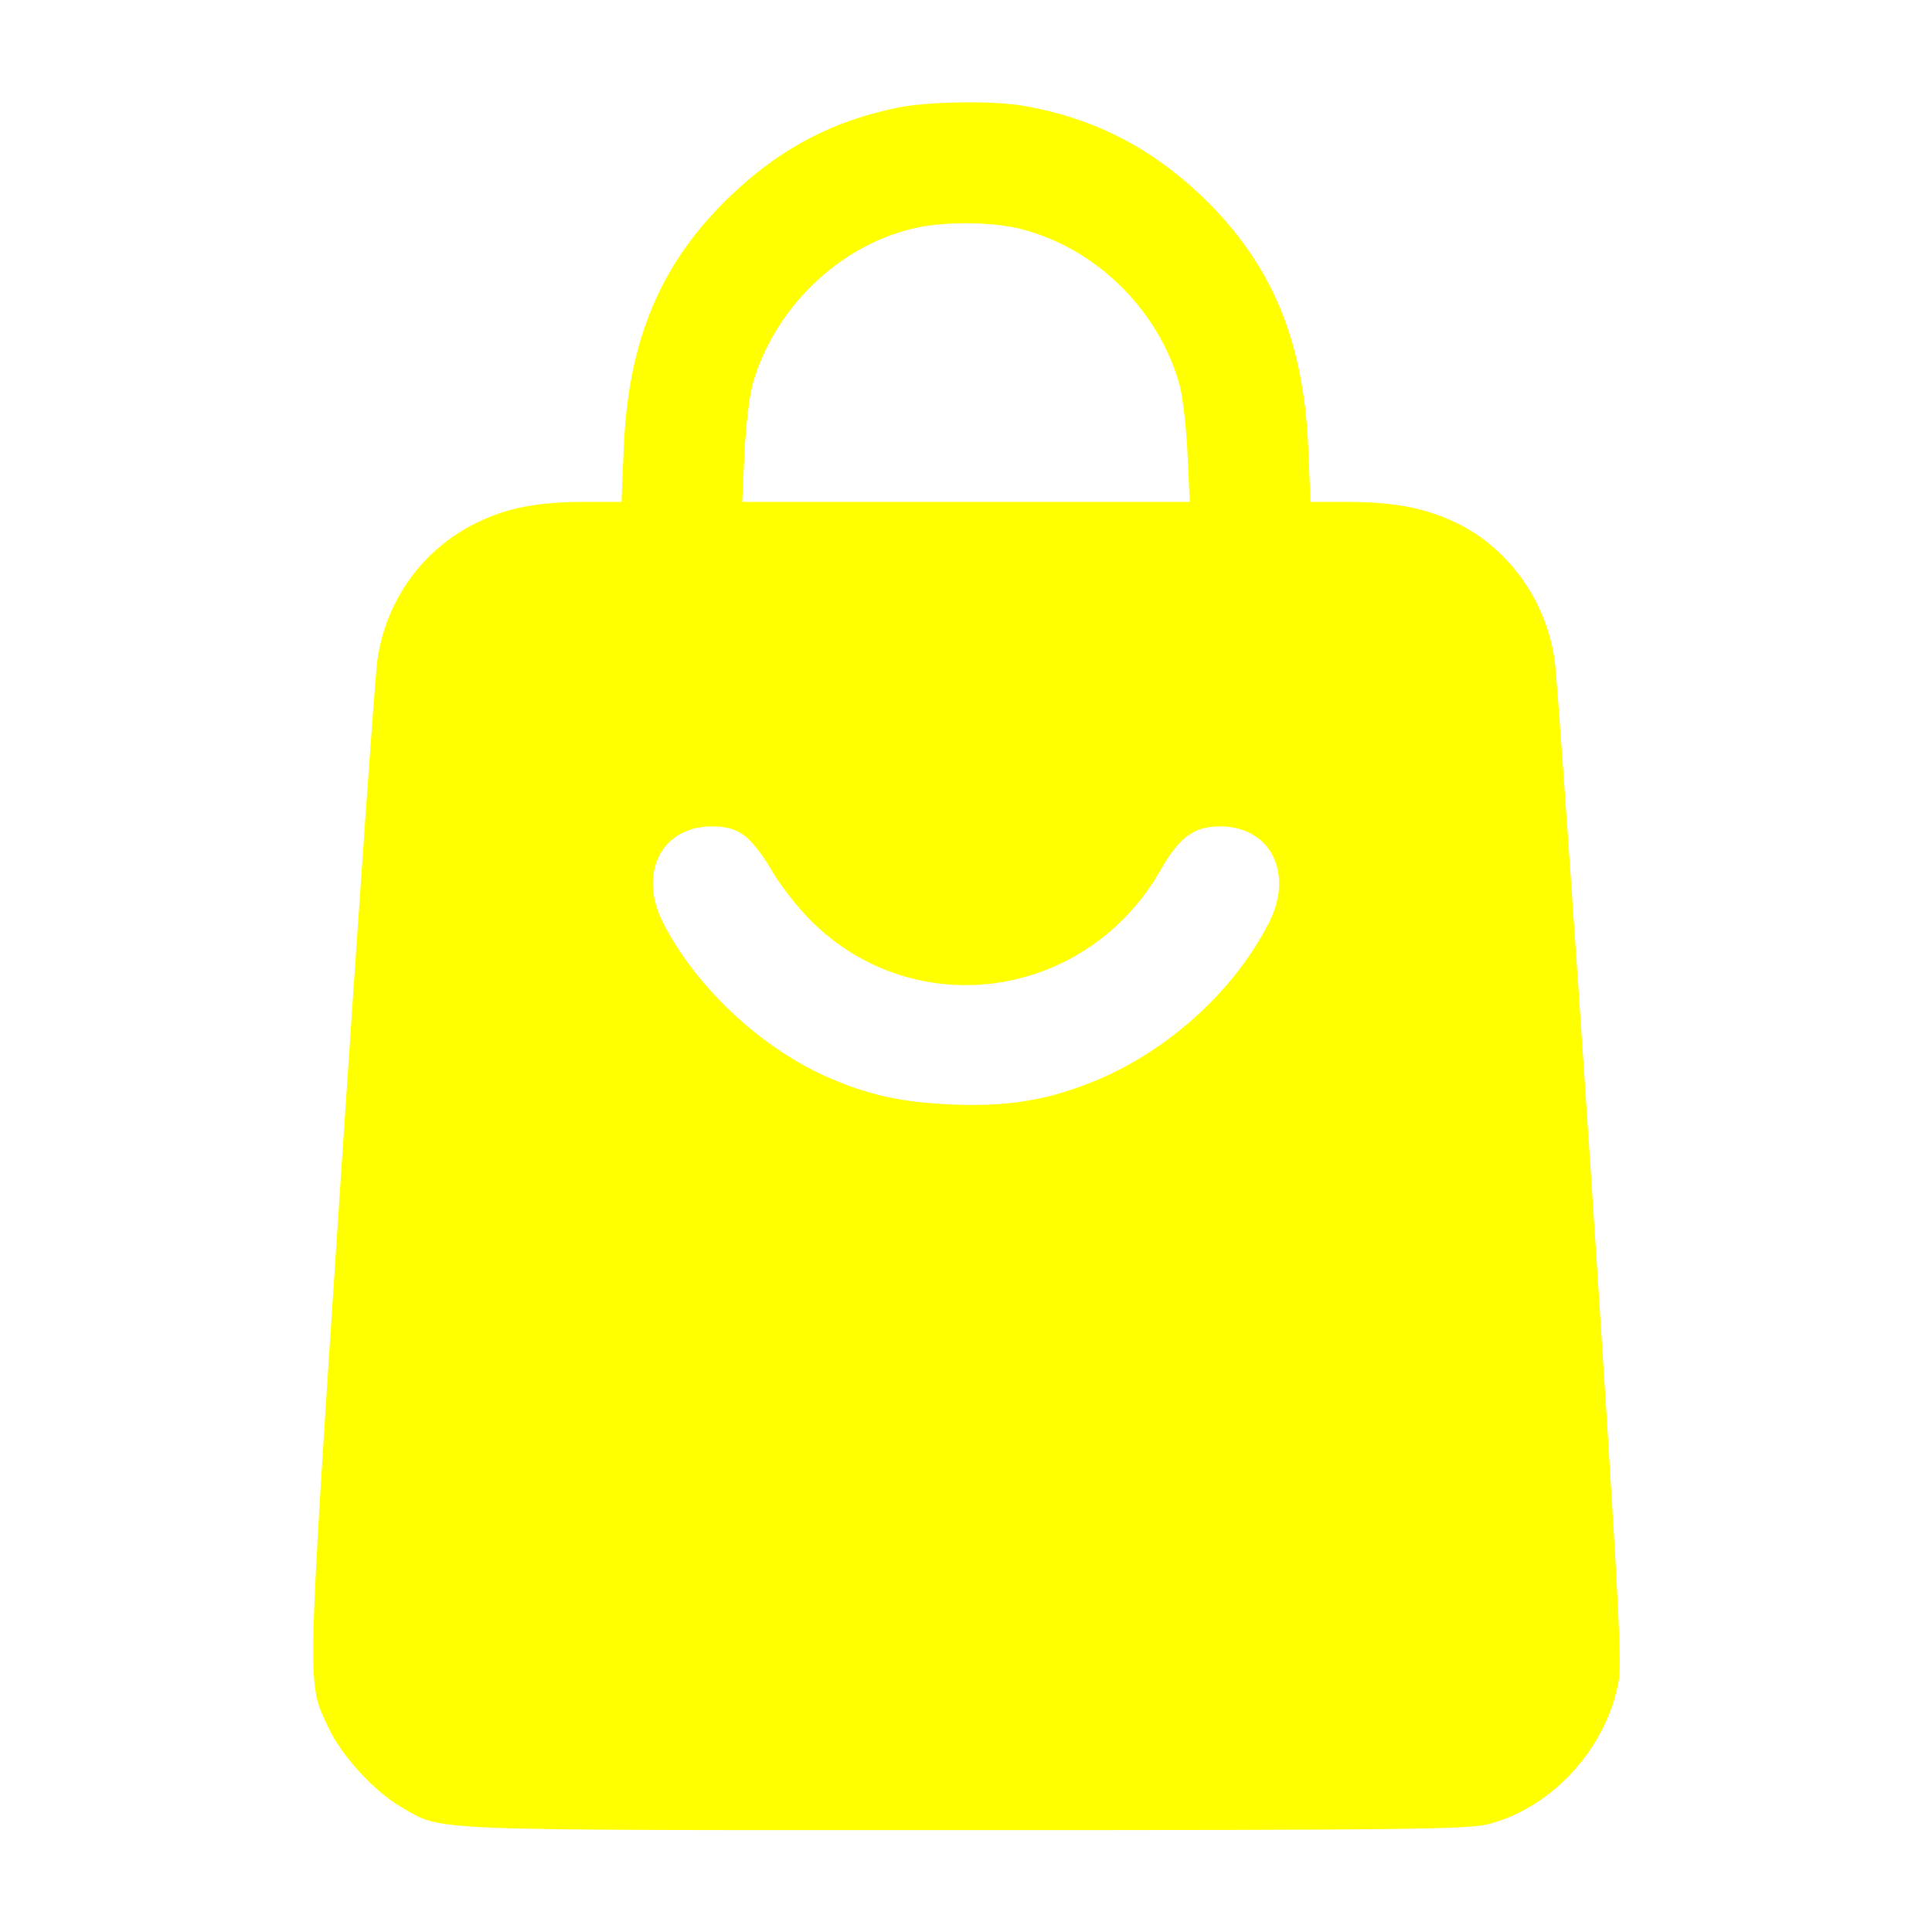
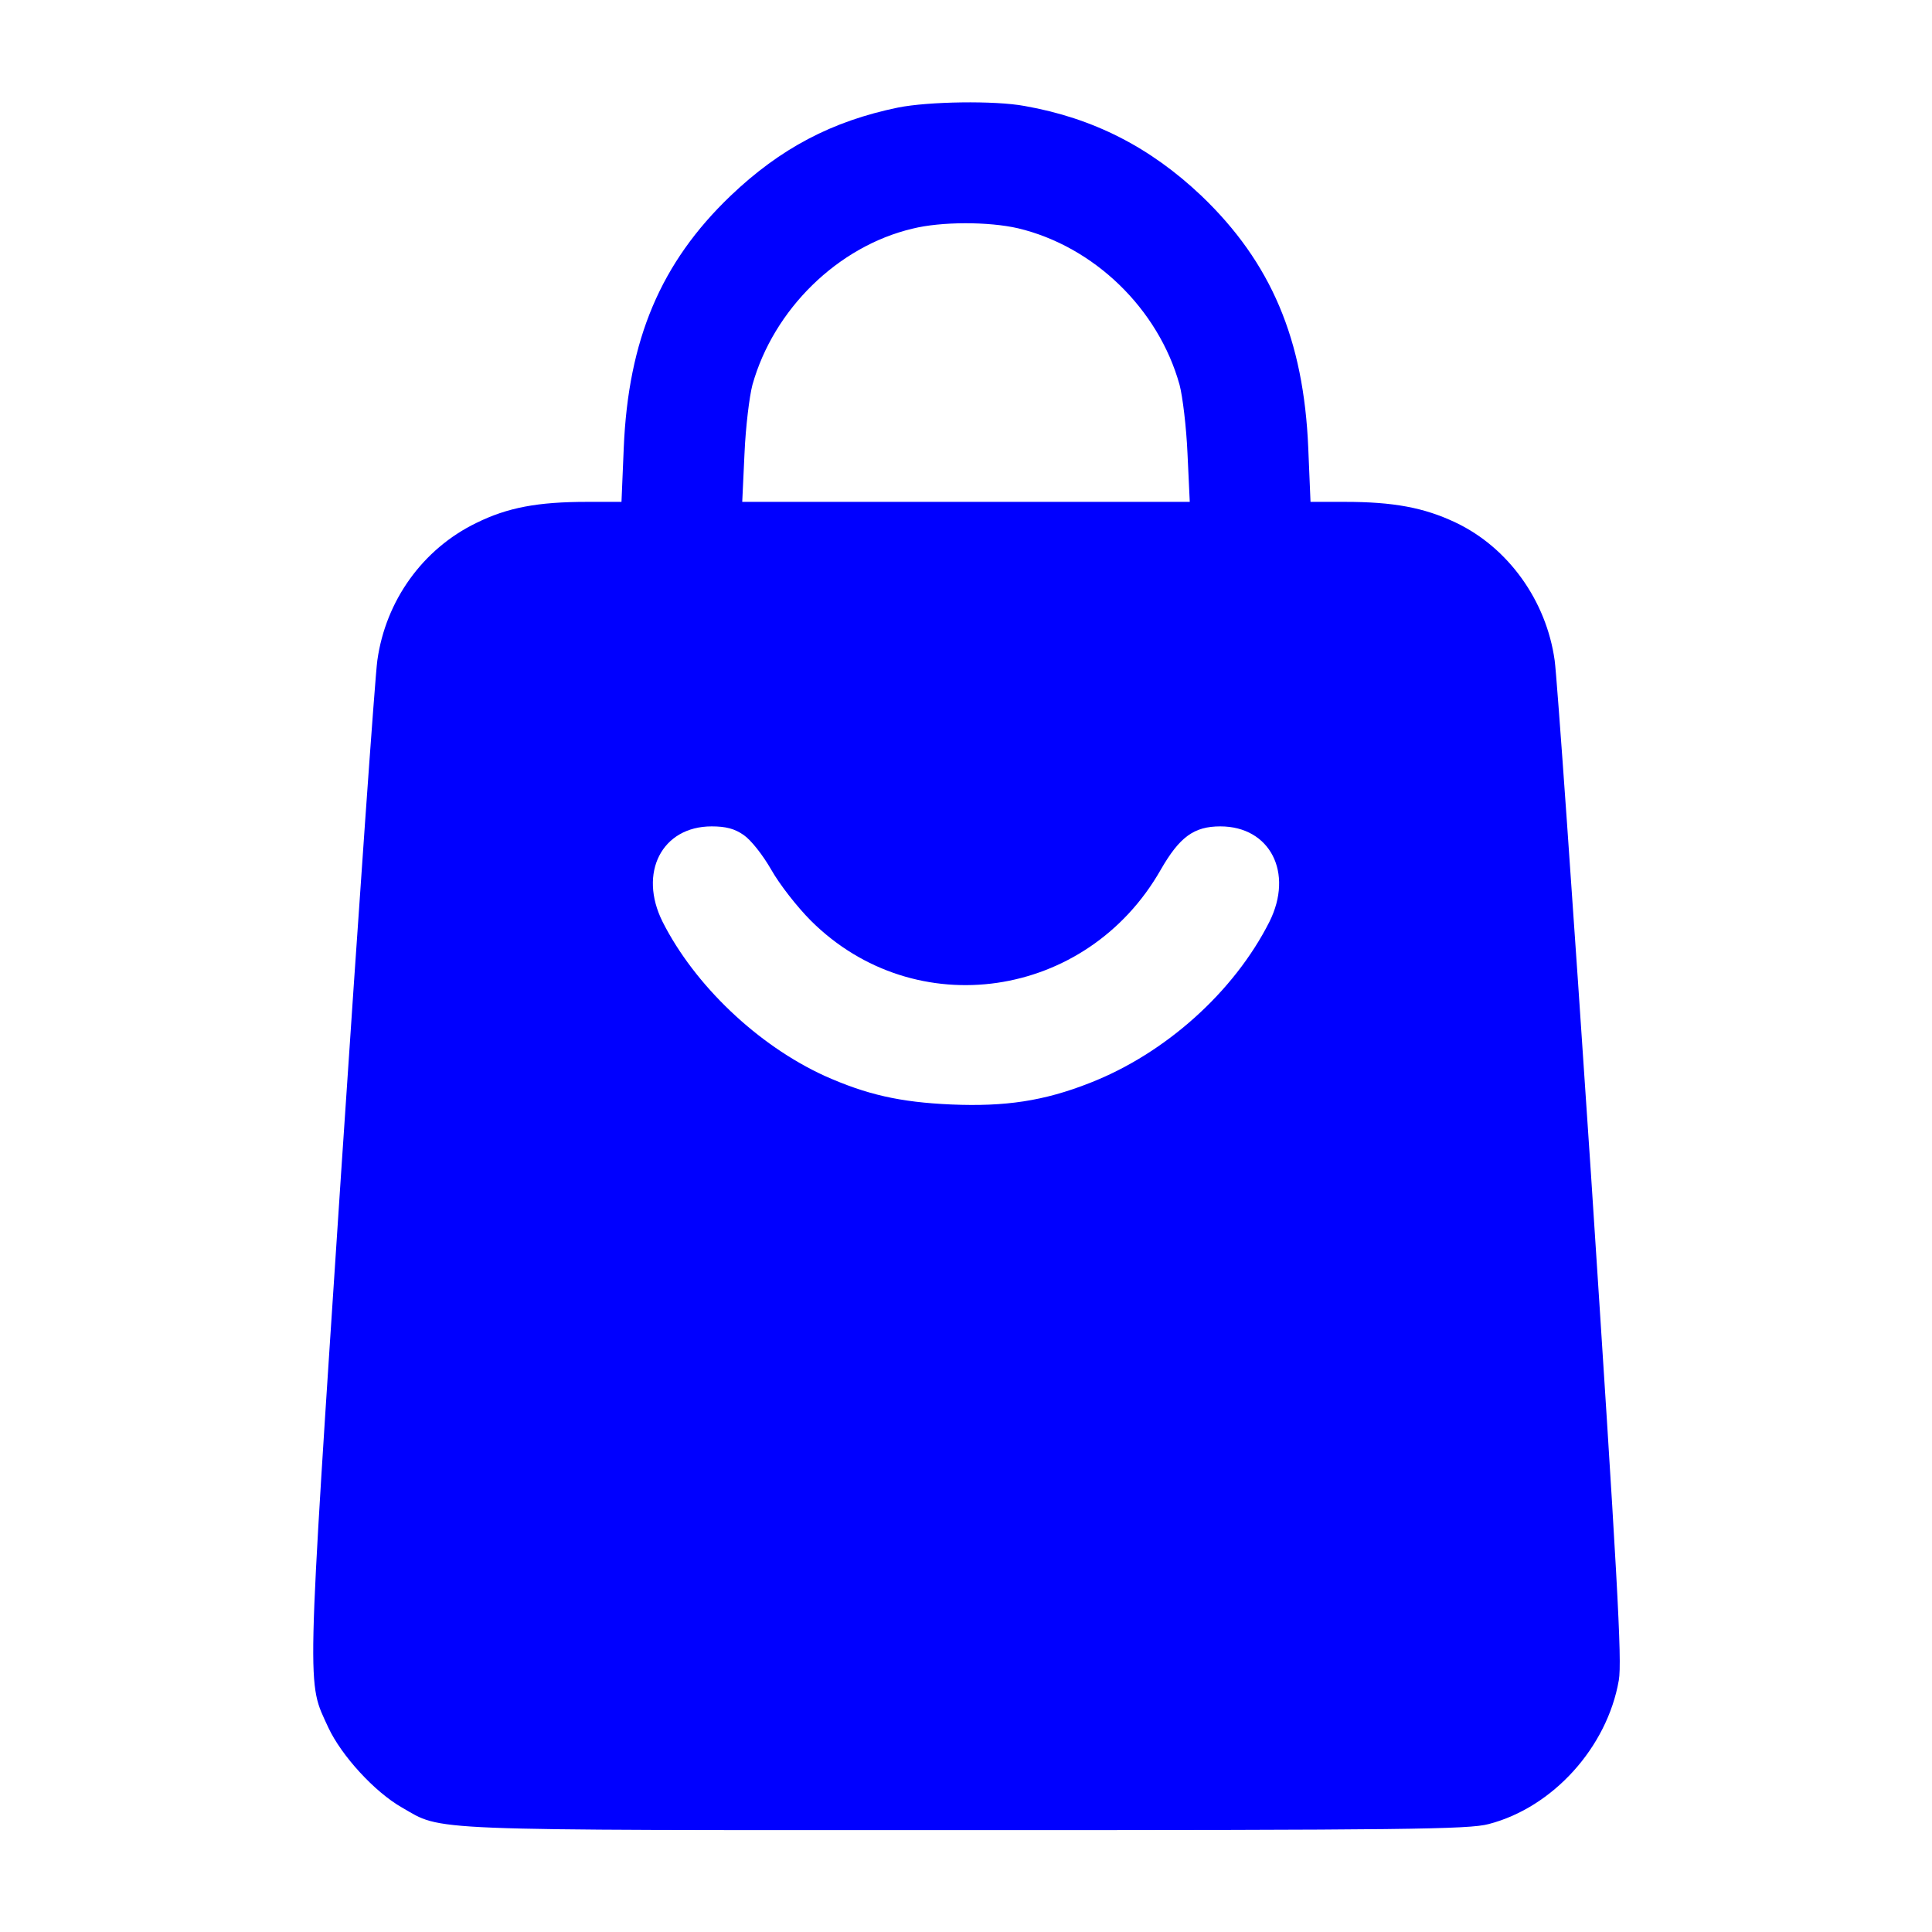
<svg xmlns="http://www.w3.org/2000/svg" version="1.0" width="512pt" height="512pt" viewBox="0 0 512 512" preserveAspectRatio="xMidYMid meet">
-   <g transform="translate(0,512) scale(0.1,-0.1)" fill="yellow" stroke="none">
+   <g transform="translate(0,512) scale(0.1,-0.1)" fill="blue" stroke="none">
    <path d="M2380 4835 c-175 -36 -312 -108 -444 -234 -185 -177 -271 -381 -283 -668 l-6 -143 -91 0 c-131 0 -211 -15 -294 -56 -142 -69 -240 -206 -262 -364 -6 -41 -49 -653 -96 -1358 -93 -1408 -91 -1345 -34 -1470 35 -75 123 -171 195 -212 110 -63 39 -60 1495 -60 1166 0 1333 2 1385 16 170 44 314 203 345 381 9 51 -4 276 -74 1345 -47 705 -90 1317 -96 1358 -22 158 -123 299 -262 365 -84 40 -166 55 -294 55 l-91 0 -6 143 c-12 287 -98 491 -283 668 -136 129 -287 206 -468 238 -80 15 -256 12 -336 -4z m318 -320 c201 -48 372 -213 428 -415 8 -30 18 -112 21 -182 l6 -128 -593 0 -593 0 6 128 c3 70 13 152 21 182 56 200 226 367 424 414 76 19 202 19 280 1z m-727 -1608 c19 -13 50 -52 73 -92 22 -39 69 -99 105 -135 276 -275 731 -209 927 135 50 87 88 115 158 115 132 0 195 -123 130 -253 -94 -186 -276 -349 -476 -427 -122 -48 -224 -63 -367 -57 -136 6 -224 26 -336 76 -177 81 -344 240 -429 408 -65 130 -2 253 130 253 37 0 61 -6 85 -23z" />
  </g>
</svg>
